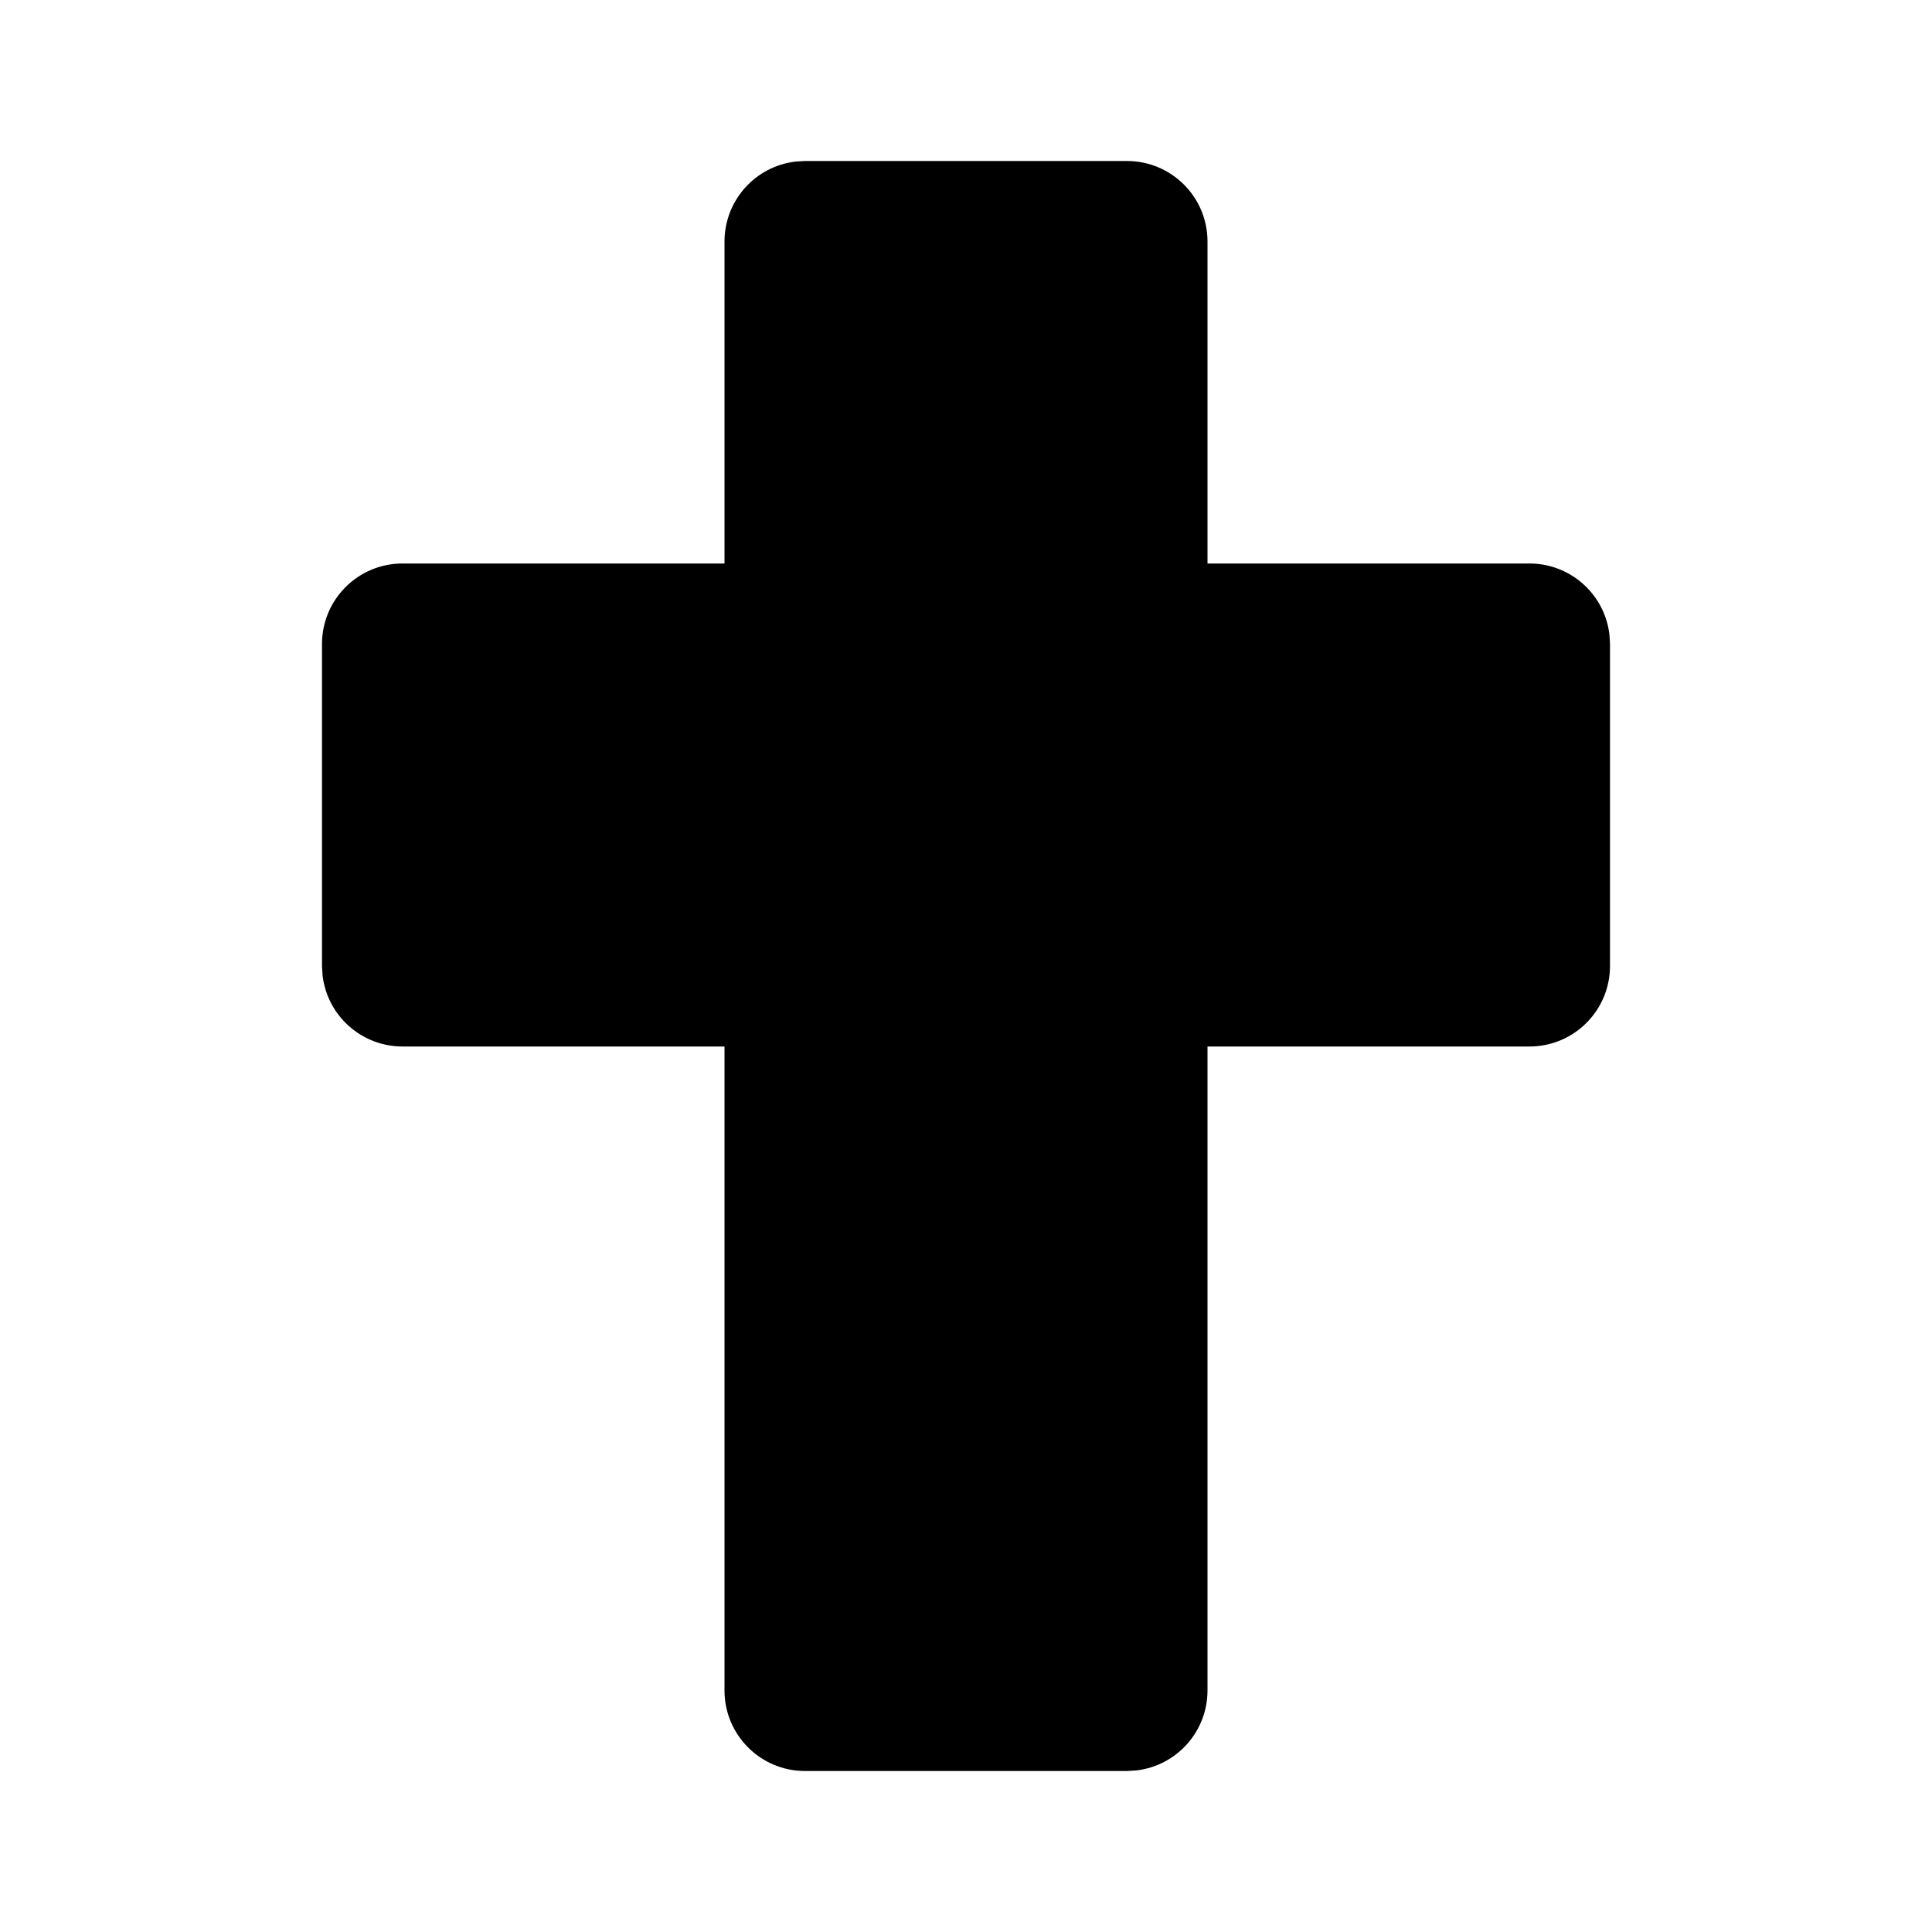
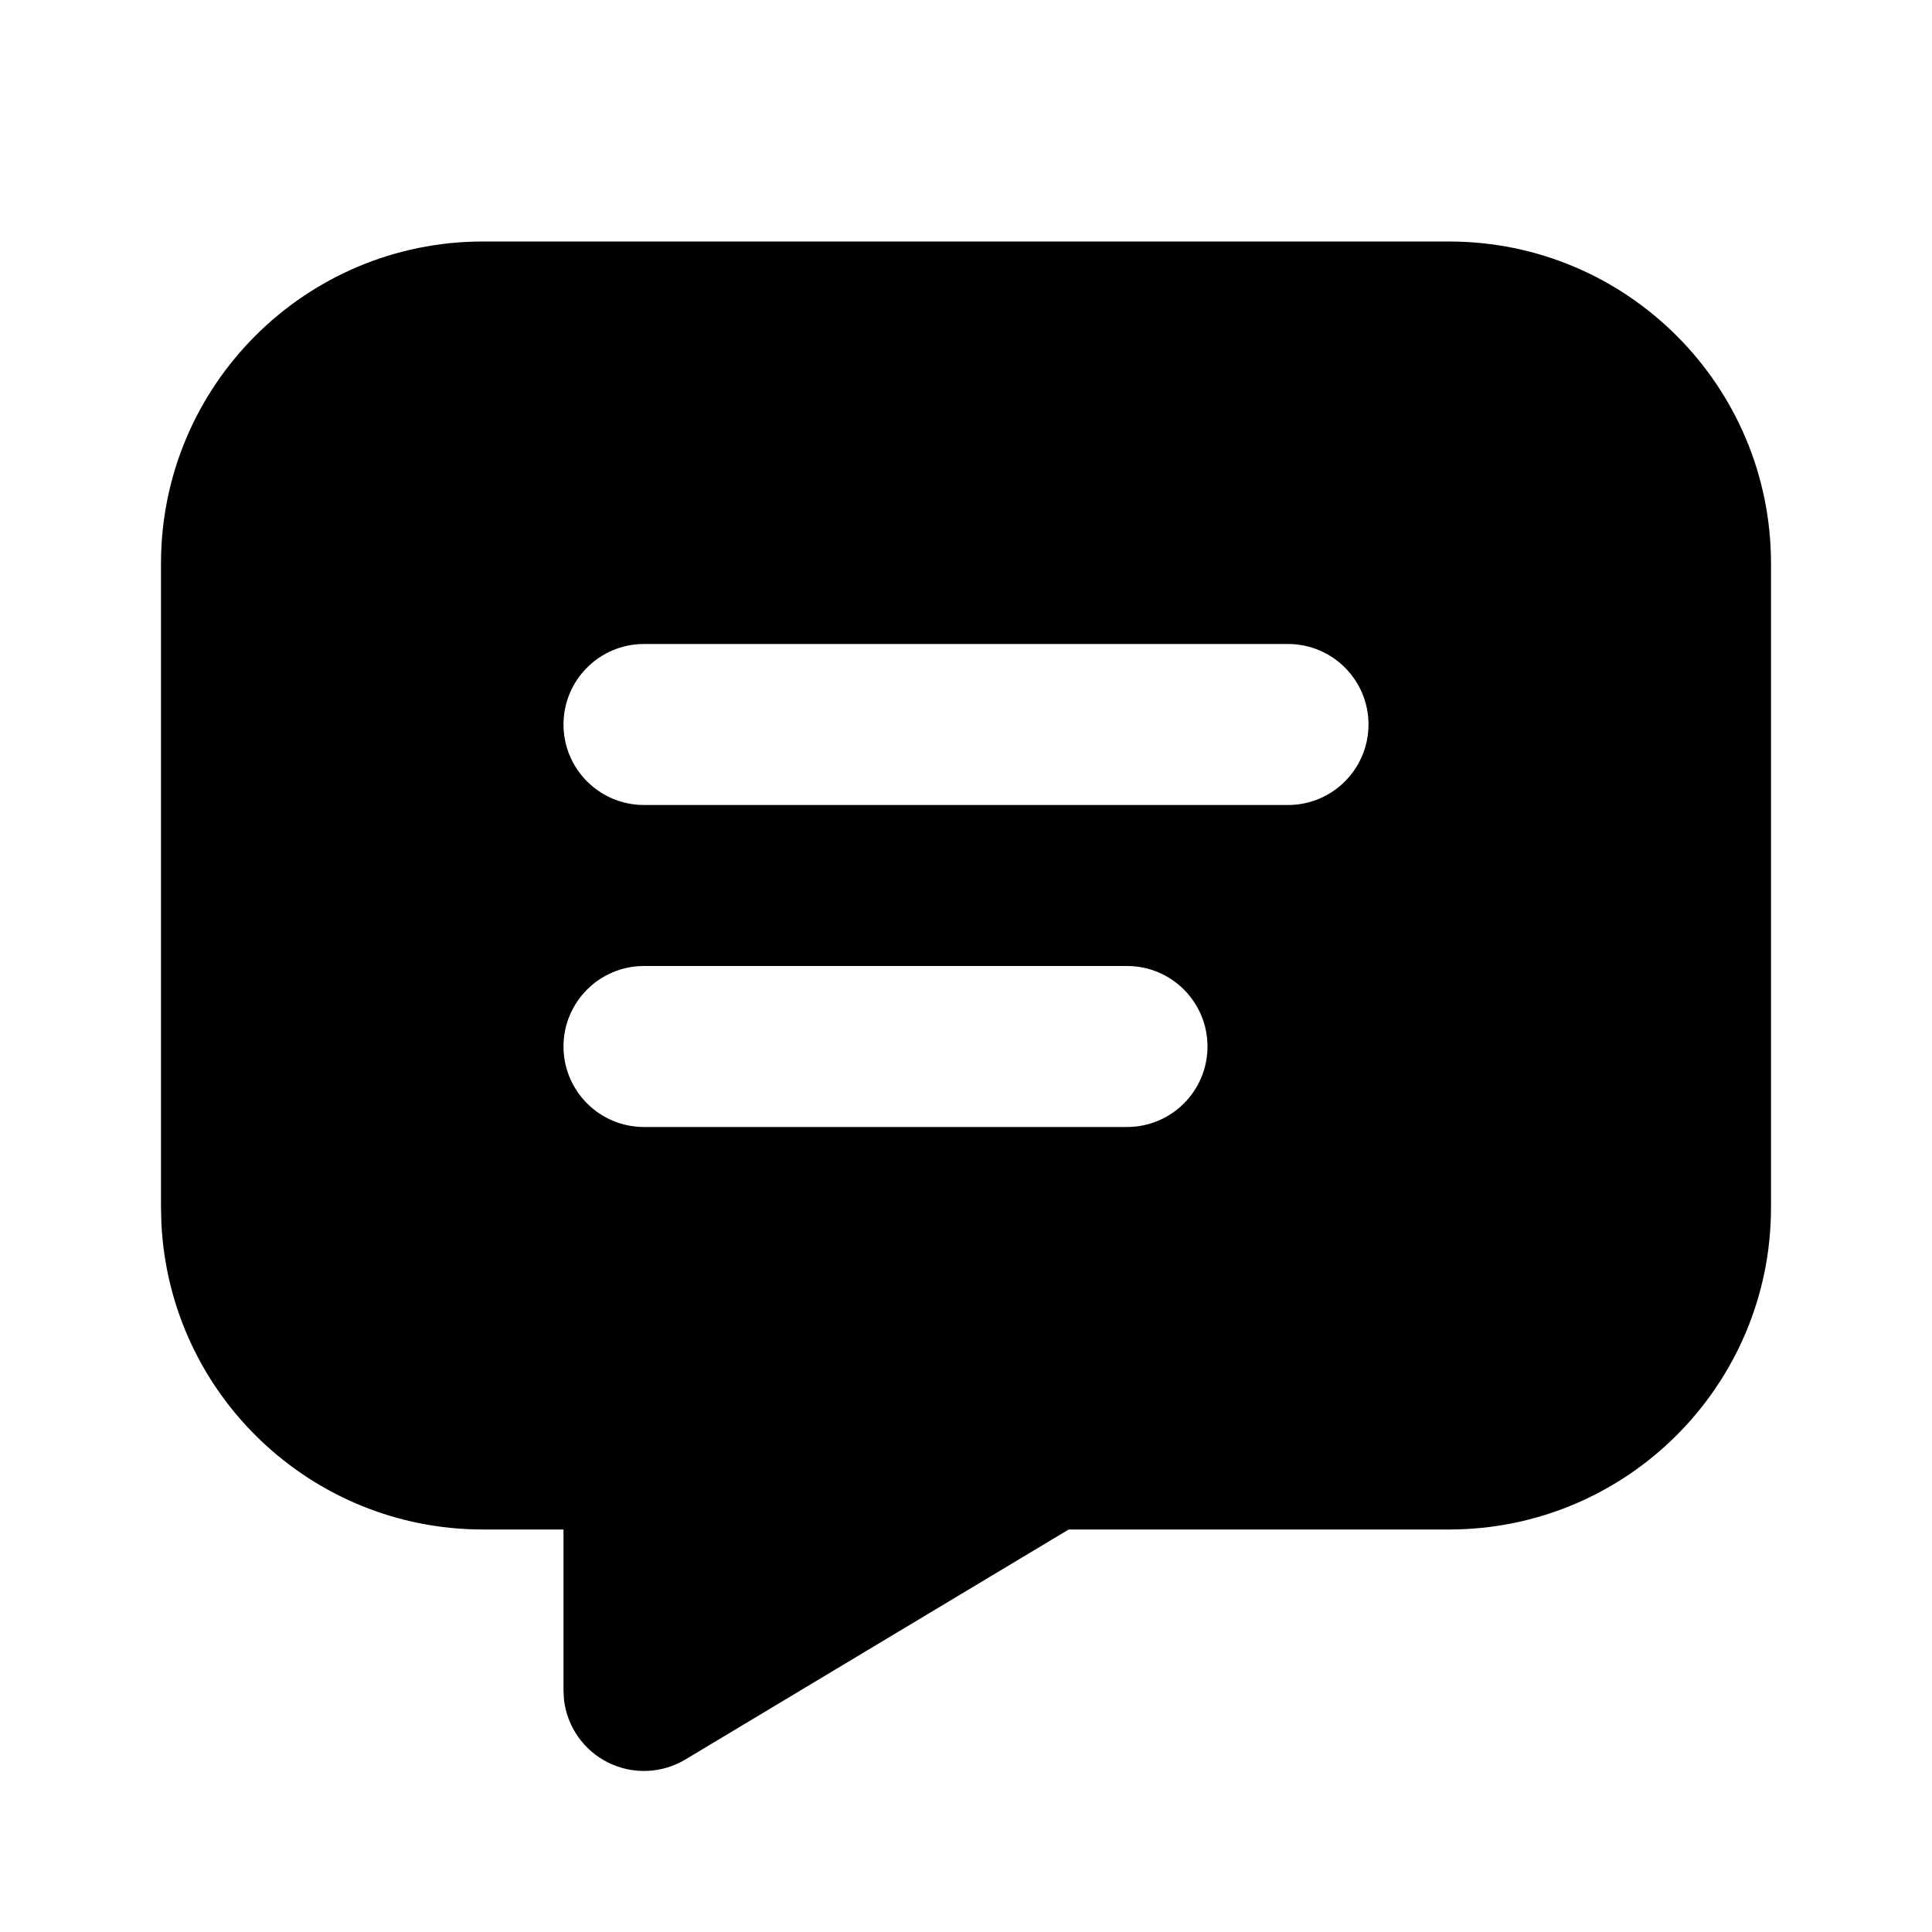
<svg xmlns="http://www.w3.org/2000/svg" fill="currentColor" viewBox="0 0 24 24">
  <path fill="none" d="M0 0h24v24H0z" />
-   <path d="m10 2-.117.007A1 1 0 0 0 9 3v4H5a1 1 0 0 0-1 1v4l.007.117A1 1 0 0 0 5 13h4v8a1 1 0 0 0 1 1h4l.117-.007A1 1 0 0 0 15 21v-8h4a1 1 0 0 0 1-1V8l-.007-.117A1 1 0 0 0 19 7h-4V3a1 1 0 0 0-1-1h-4z" />
+   <path d="M18 3a4 4 0 0 1 4 4v8a4 4 0 0 1-4 4h-4.724l-4.762 2.857a1 1 0 0 1-1.508-.743L7 21v-2H6a4 4 0 0 1-3.995-3.8L2 15V7a4 4 0 0 1 4-4zm-4 9H8a1 1 0 0 0 0 2h6a1 1 0 0 0 0-2m2-4H8a1 1 0 1 0 0 2h8a1 1 0 0 0 0-2" />
</svg>
